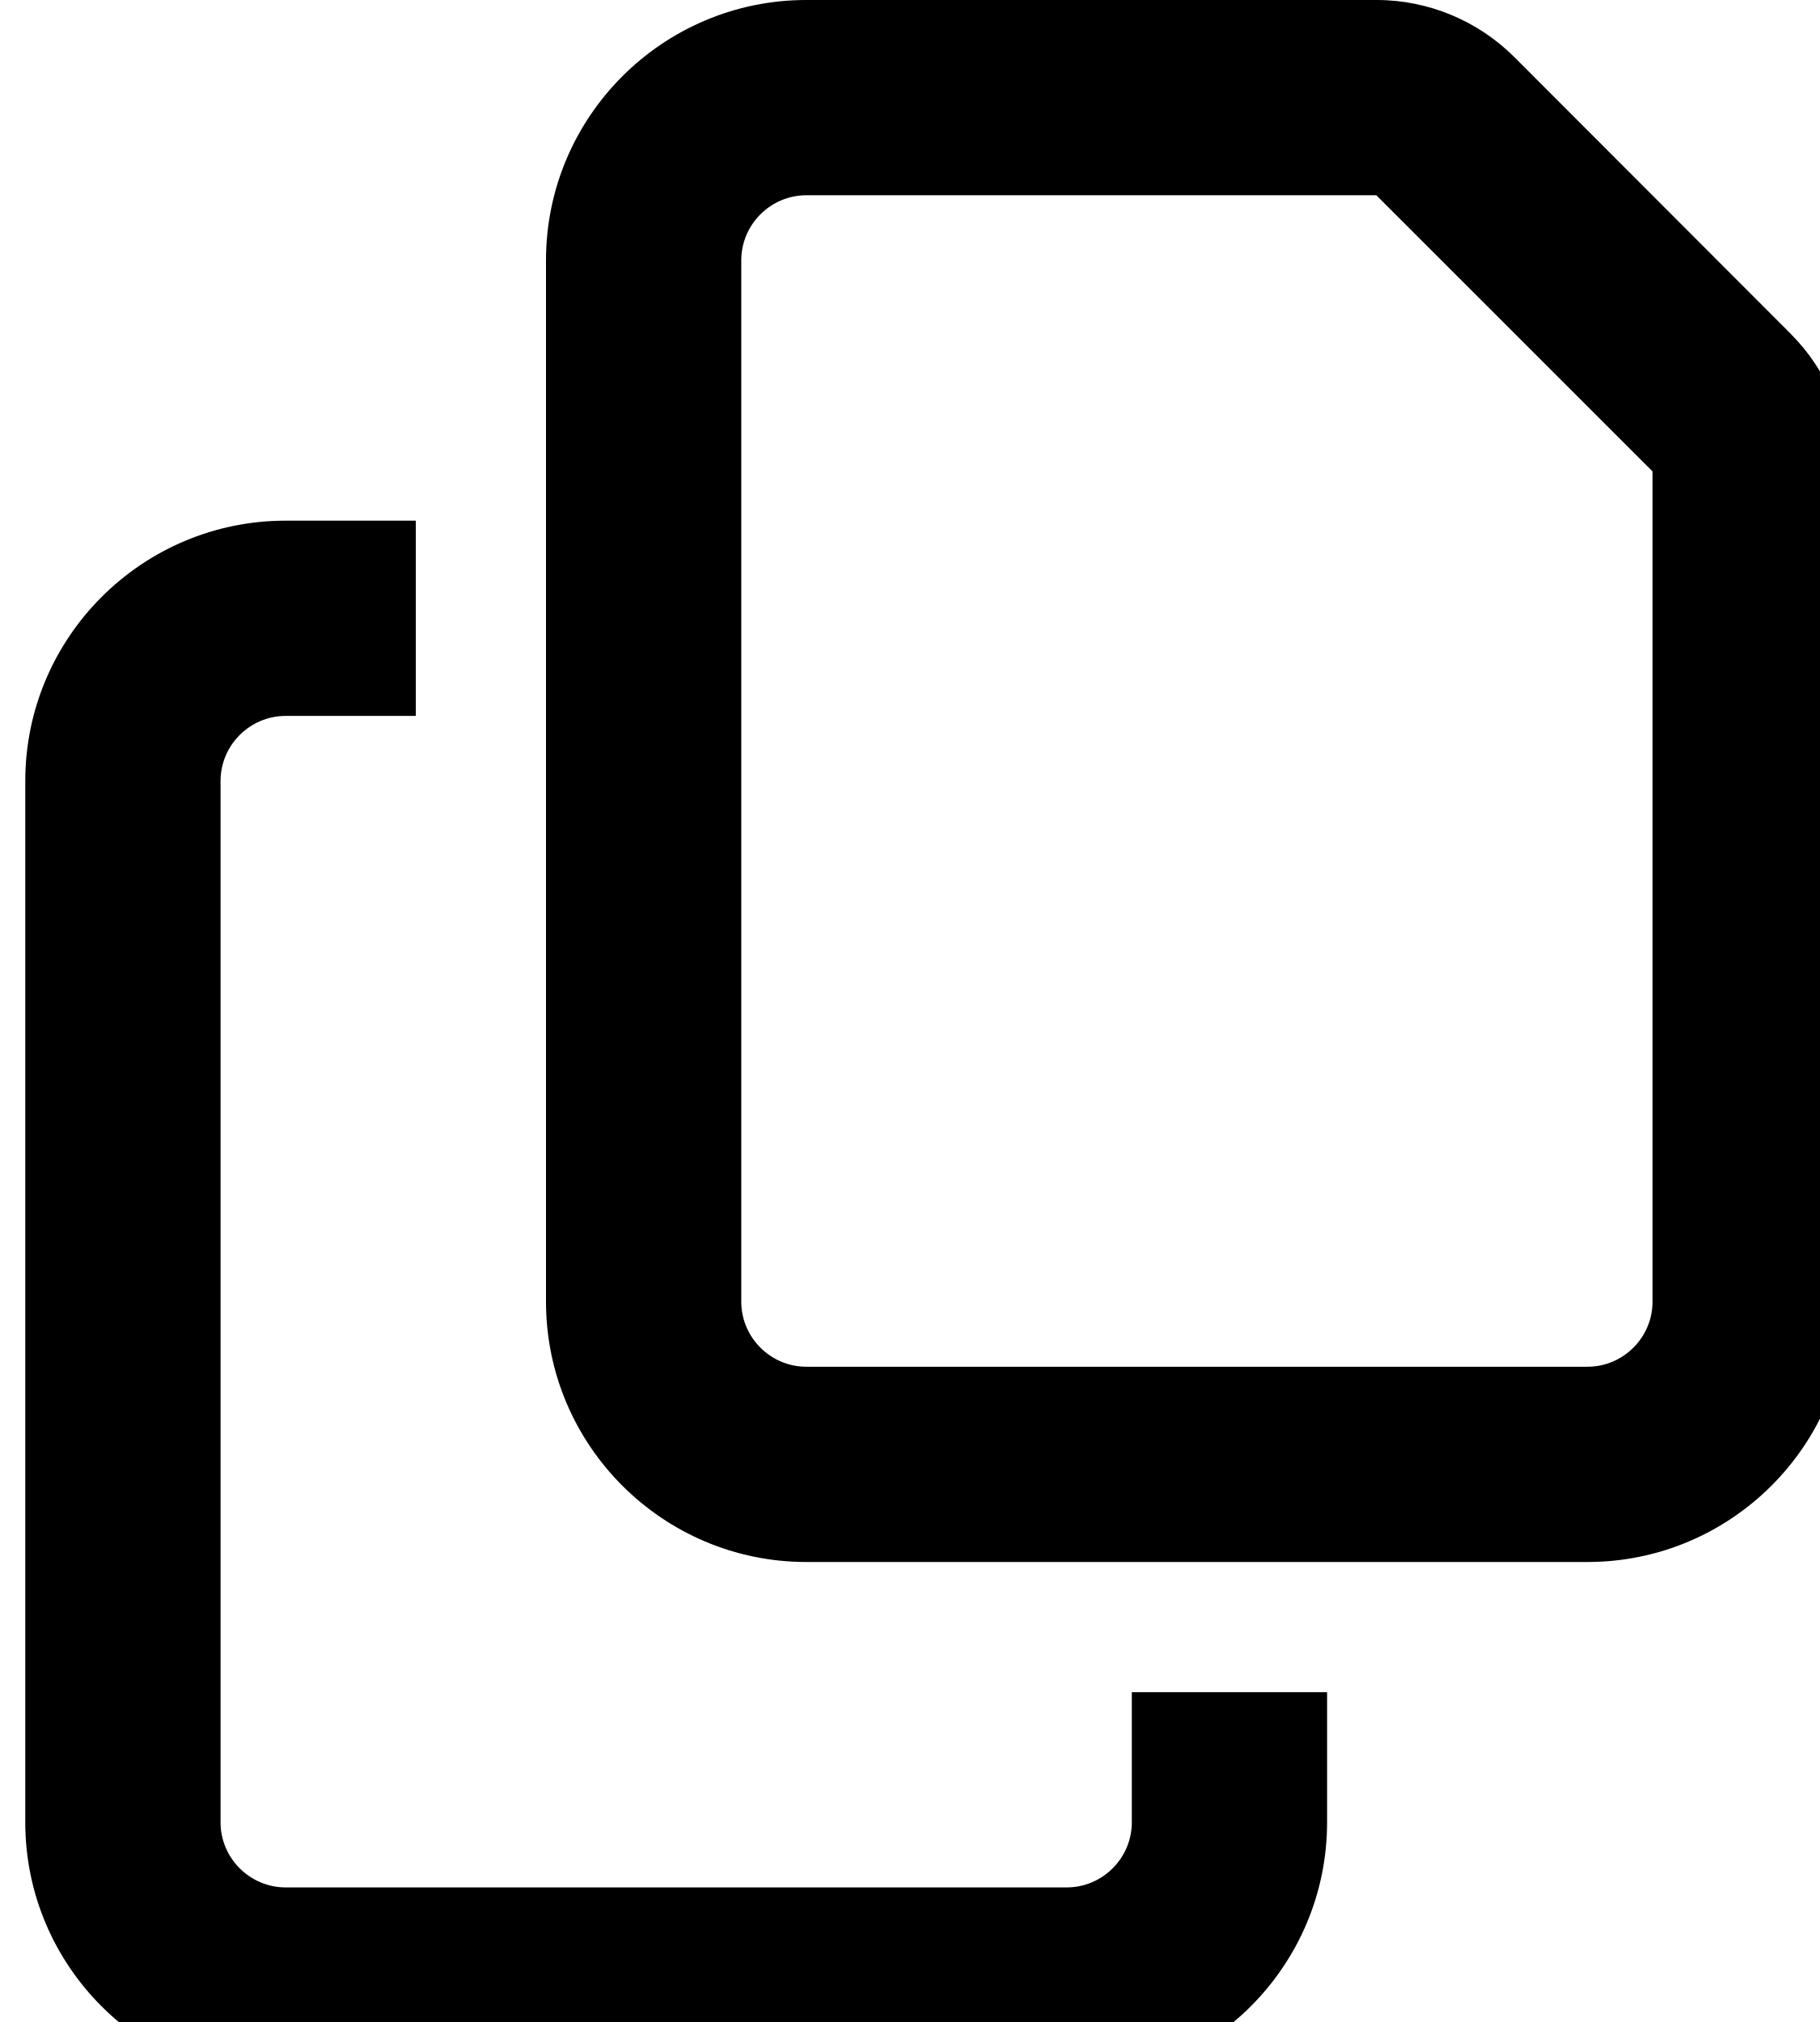
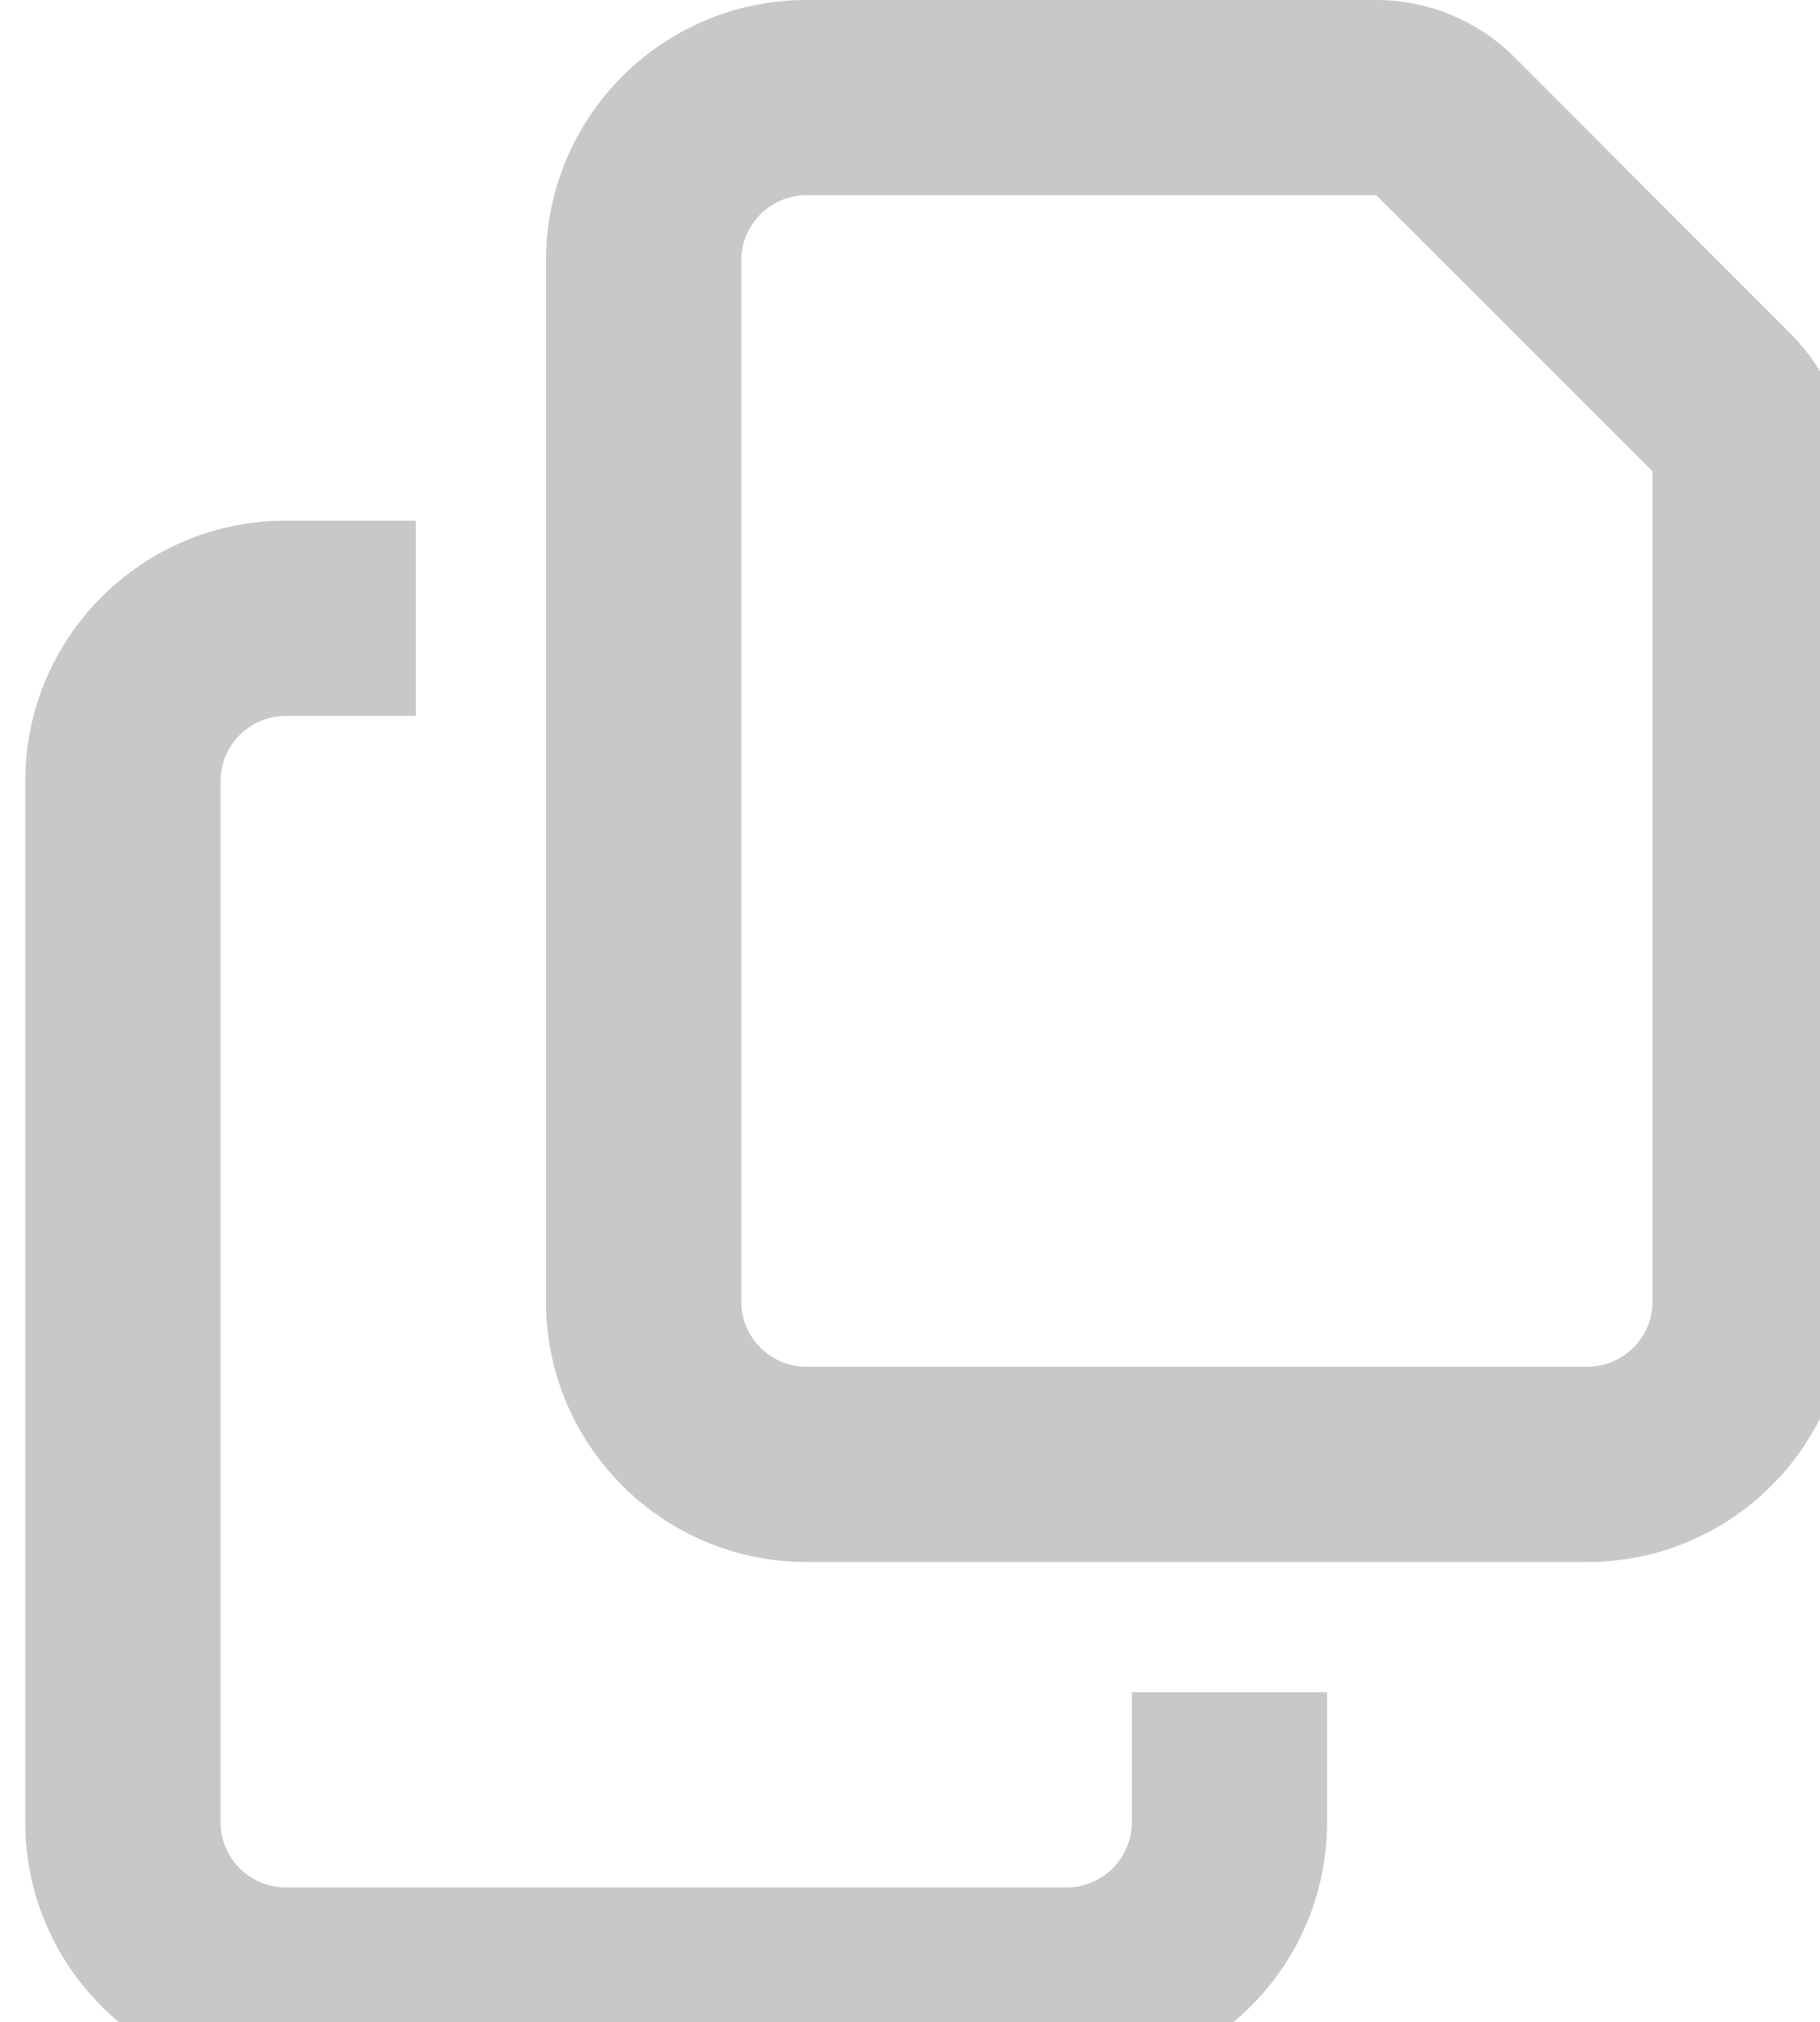
<svg xmlns="http://www.w3.org/2000/svg" height="20" width="18" viewBox="0 0 448 512">
-   <path style="transform:scale(1.03)" d="M384 336H192c-8.8 0-16-7.2-16-16V64c0-8.8 7.2-16 16-16l140.1 0L400 115.9V320c0 8.8-7.2 16-16 16zM192 384H384c35.3 0 64-28.7 64-64V115.9c0-12.7-5.1-24.9-14.1-33.9L366.1 14.1c-9-9-21.2-14.1-33.9-14.1H192c-35.3 0-64 28.7-64 64V320c0 35.3 28.7 64 64 64zM64 128c-35.3 0-64 28.7-64 64V448c0 35.3 28.7 64 64 64H256c35.3 0 64-28.7 64-64V416H272v32c0 8.8-7.2 16-16 16H64c-8.8 0-16-7.2-16-16V192c0-8.8 7.2-16 16-16H96V128H64z" />
+   <path style="transform:scale(1.03)" fill="rgb(200,200,200)" d="M384 336H192c-8.8 0-16-7.2-16-16V64c0-8.8 7.2-16 16-16l140.1 0L400 115.9V320c0 8.8-7.2 16-16 16zM192 384H384c35.3 0 64-28.7 64-64V115.9c0-12.7-5.1-24.9-14.1-33.9L366.1 14.1c-9-9-21.2-14.1-33.9-14.1H192c-35.3 0-64 28.7-64 64V320c0 35.3 28.7 64 64 64zM64 128c-35.3 0-64 28.7-64 64V448c0 35.3 28.7 64 64 64H256c35.3 0 64-28.7 64-64V416H272v32c0 8.8-7.2 16-16 16H64c-8.8 0-16-7.2-16-16V192c0-8.8 7.2-16 16-16H96V128H64z" />
</svg>
